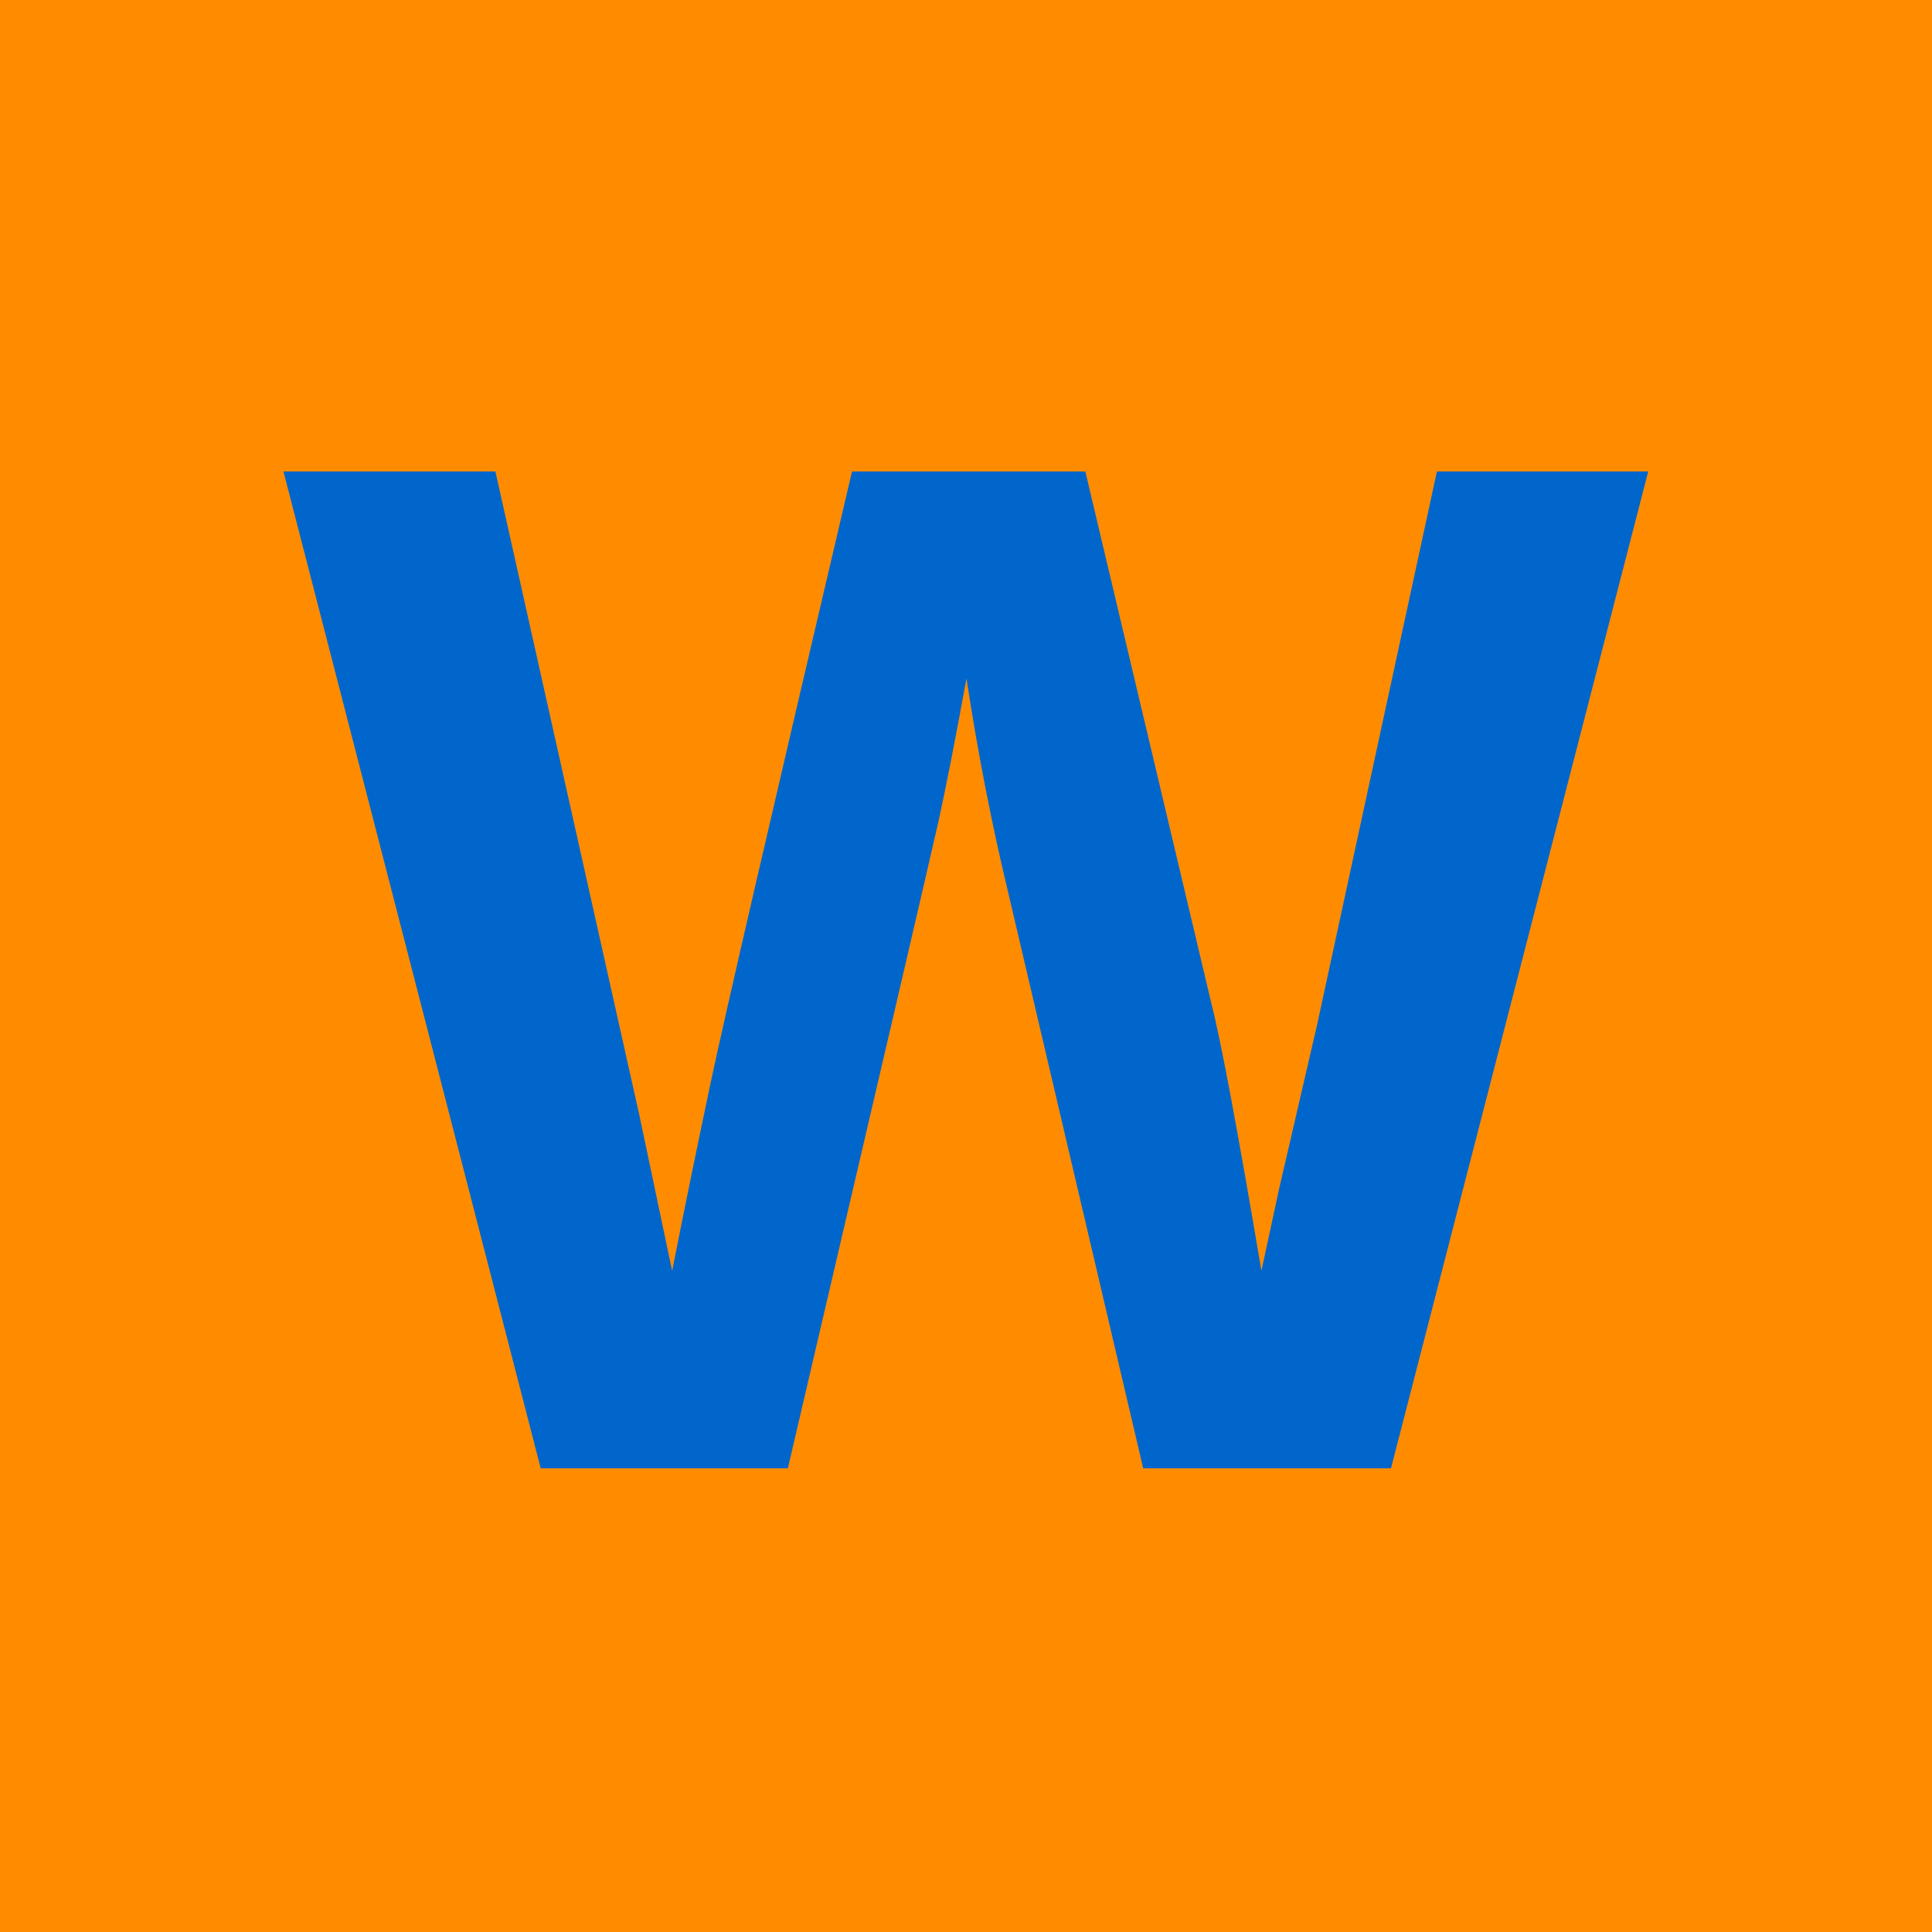
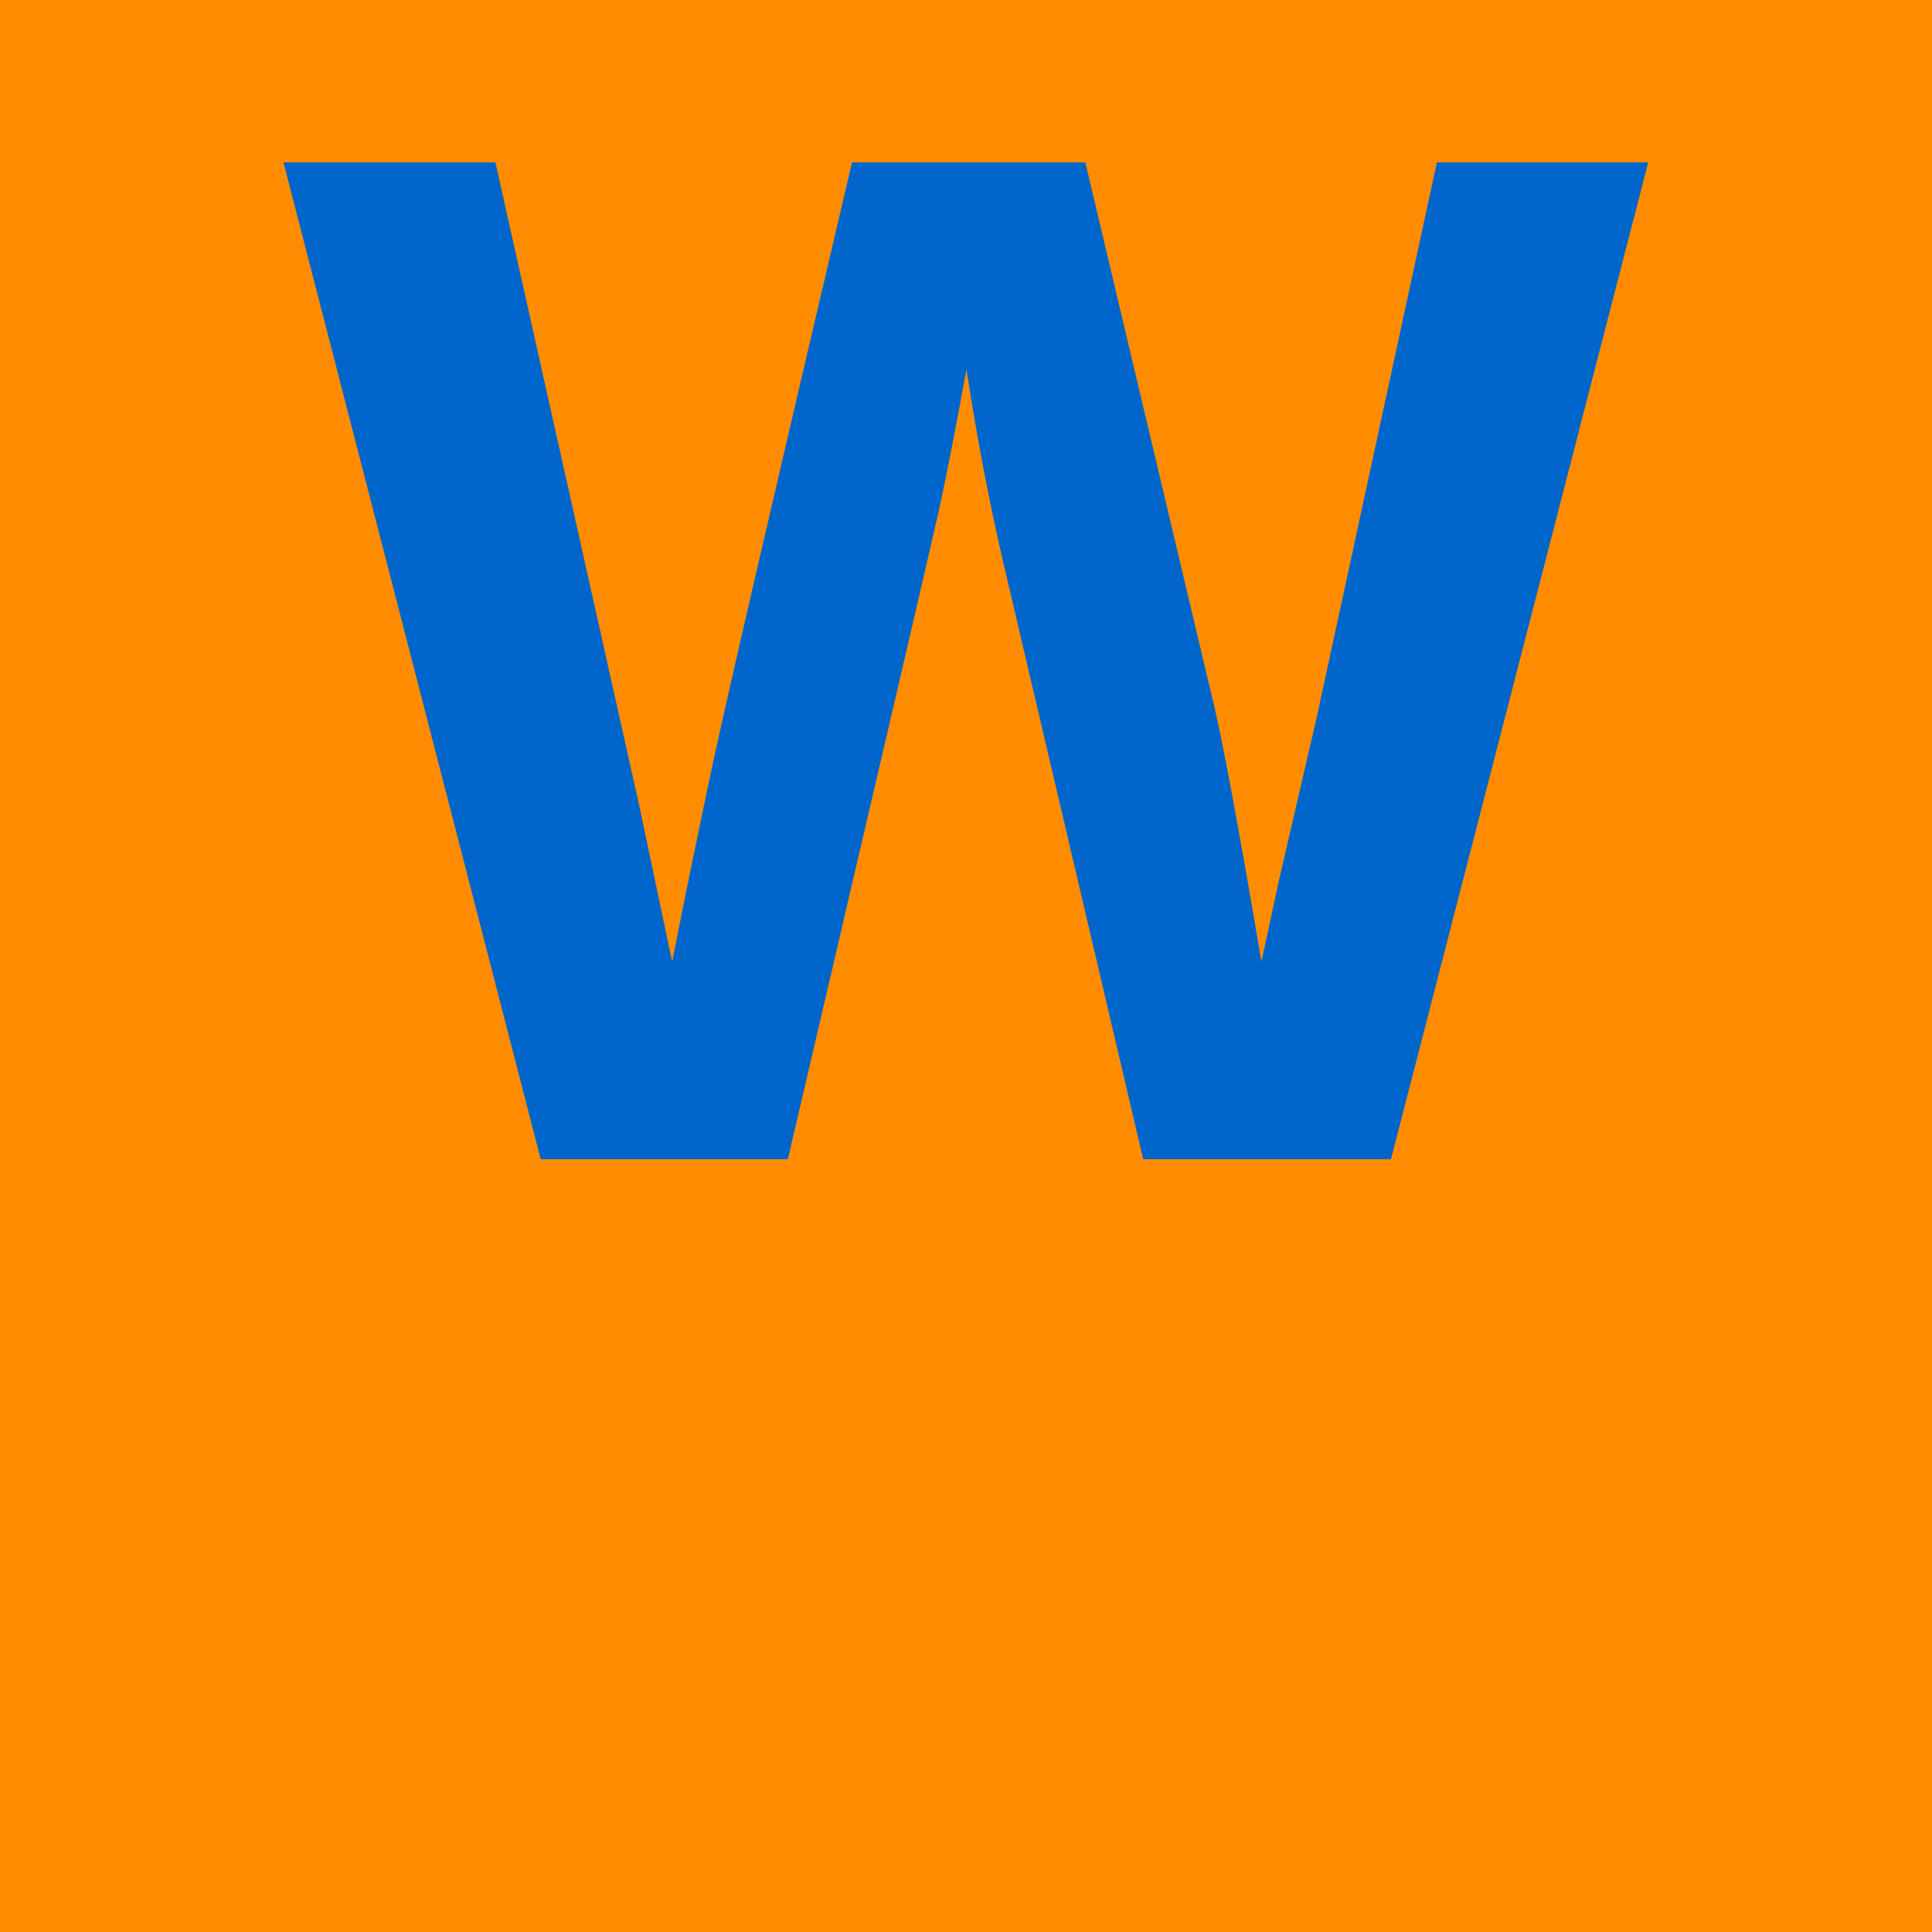
<svg xmlns="http://www.w3.org/2000/svg" width="48" height="48">
  <rect width="48" height="48" fill="#FF8C00" />
-   <text x="50%" y="50%" font-family="Arial, sans-serif" font-size="36" font-weight="bold" fill="#0066CC" text-anchor="middle" dominant-baseline="central">W</text>
+   <text x="50%" y="60%" font-family="Arial, sans-serif" font-size="36" font-weight="bold" fill="#0066CC" text-anchor="middle" dominant-baseline="auto">W</text>
</svg>
